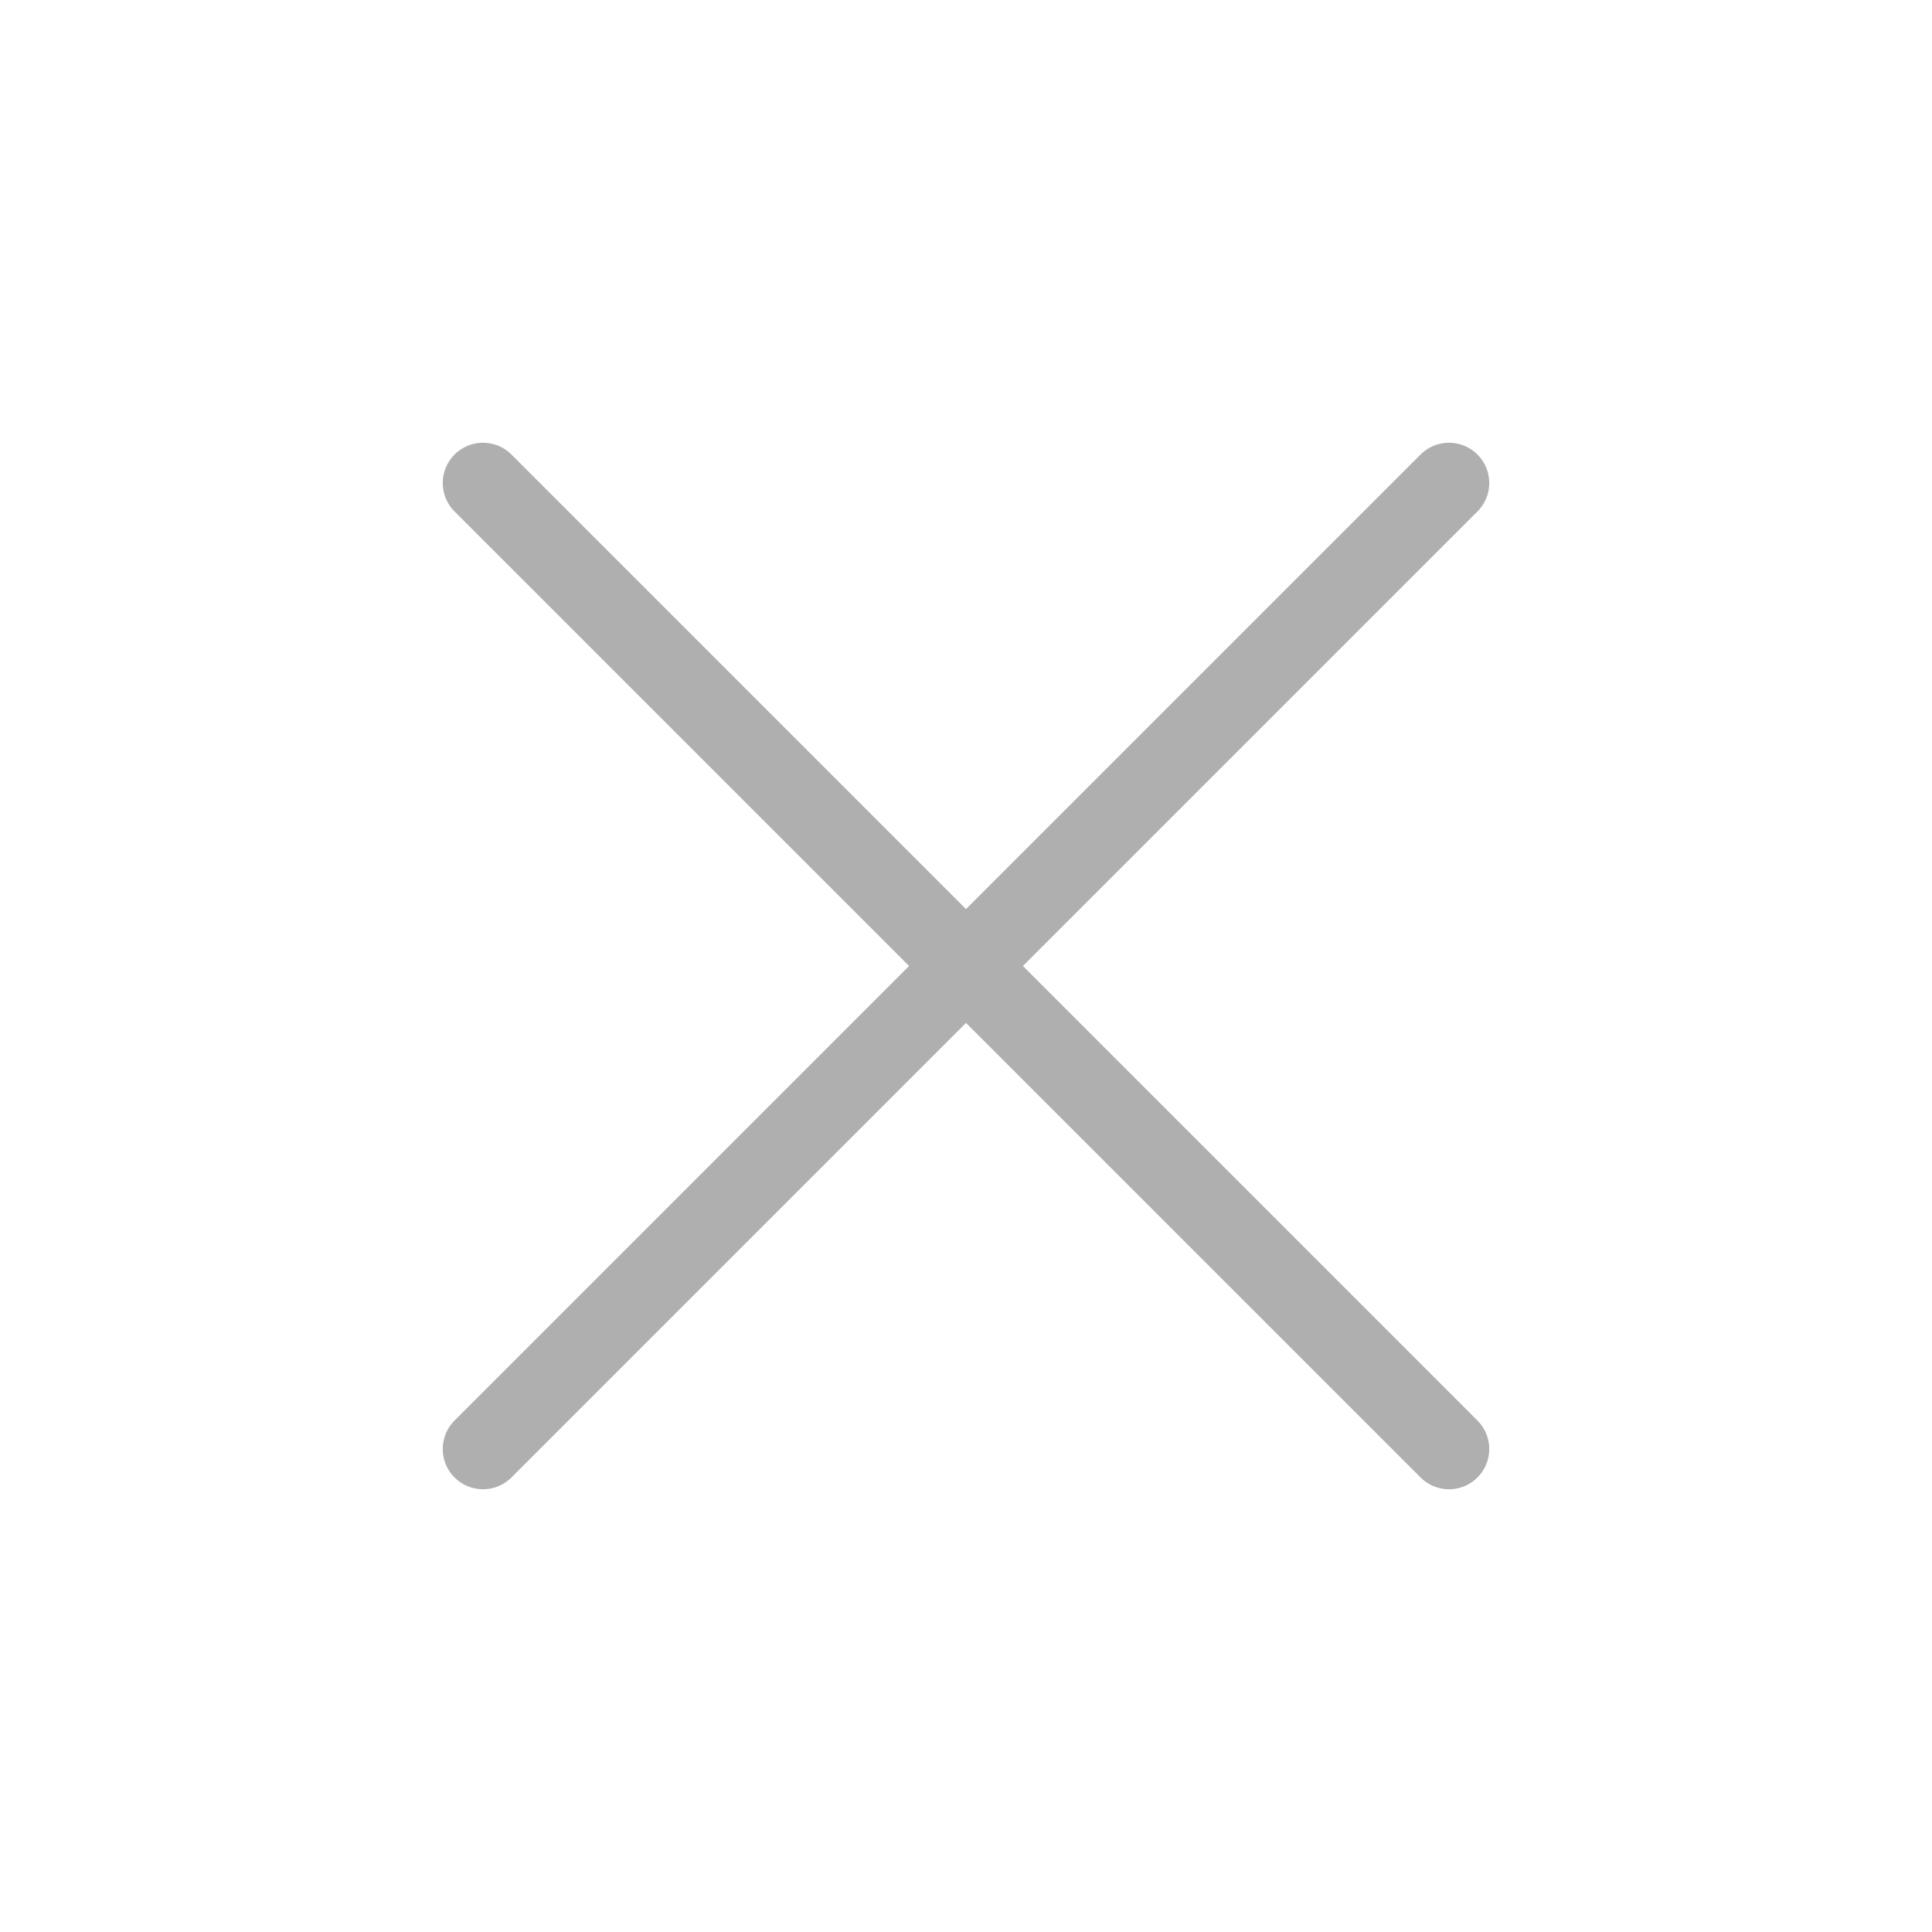
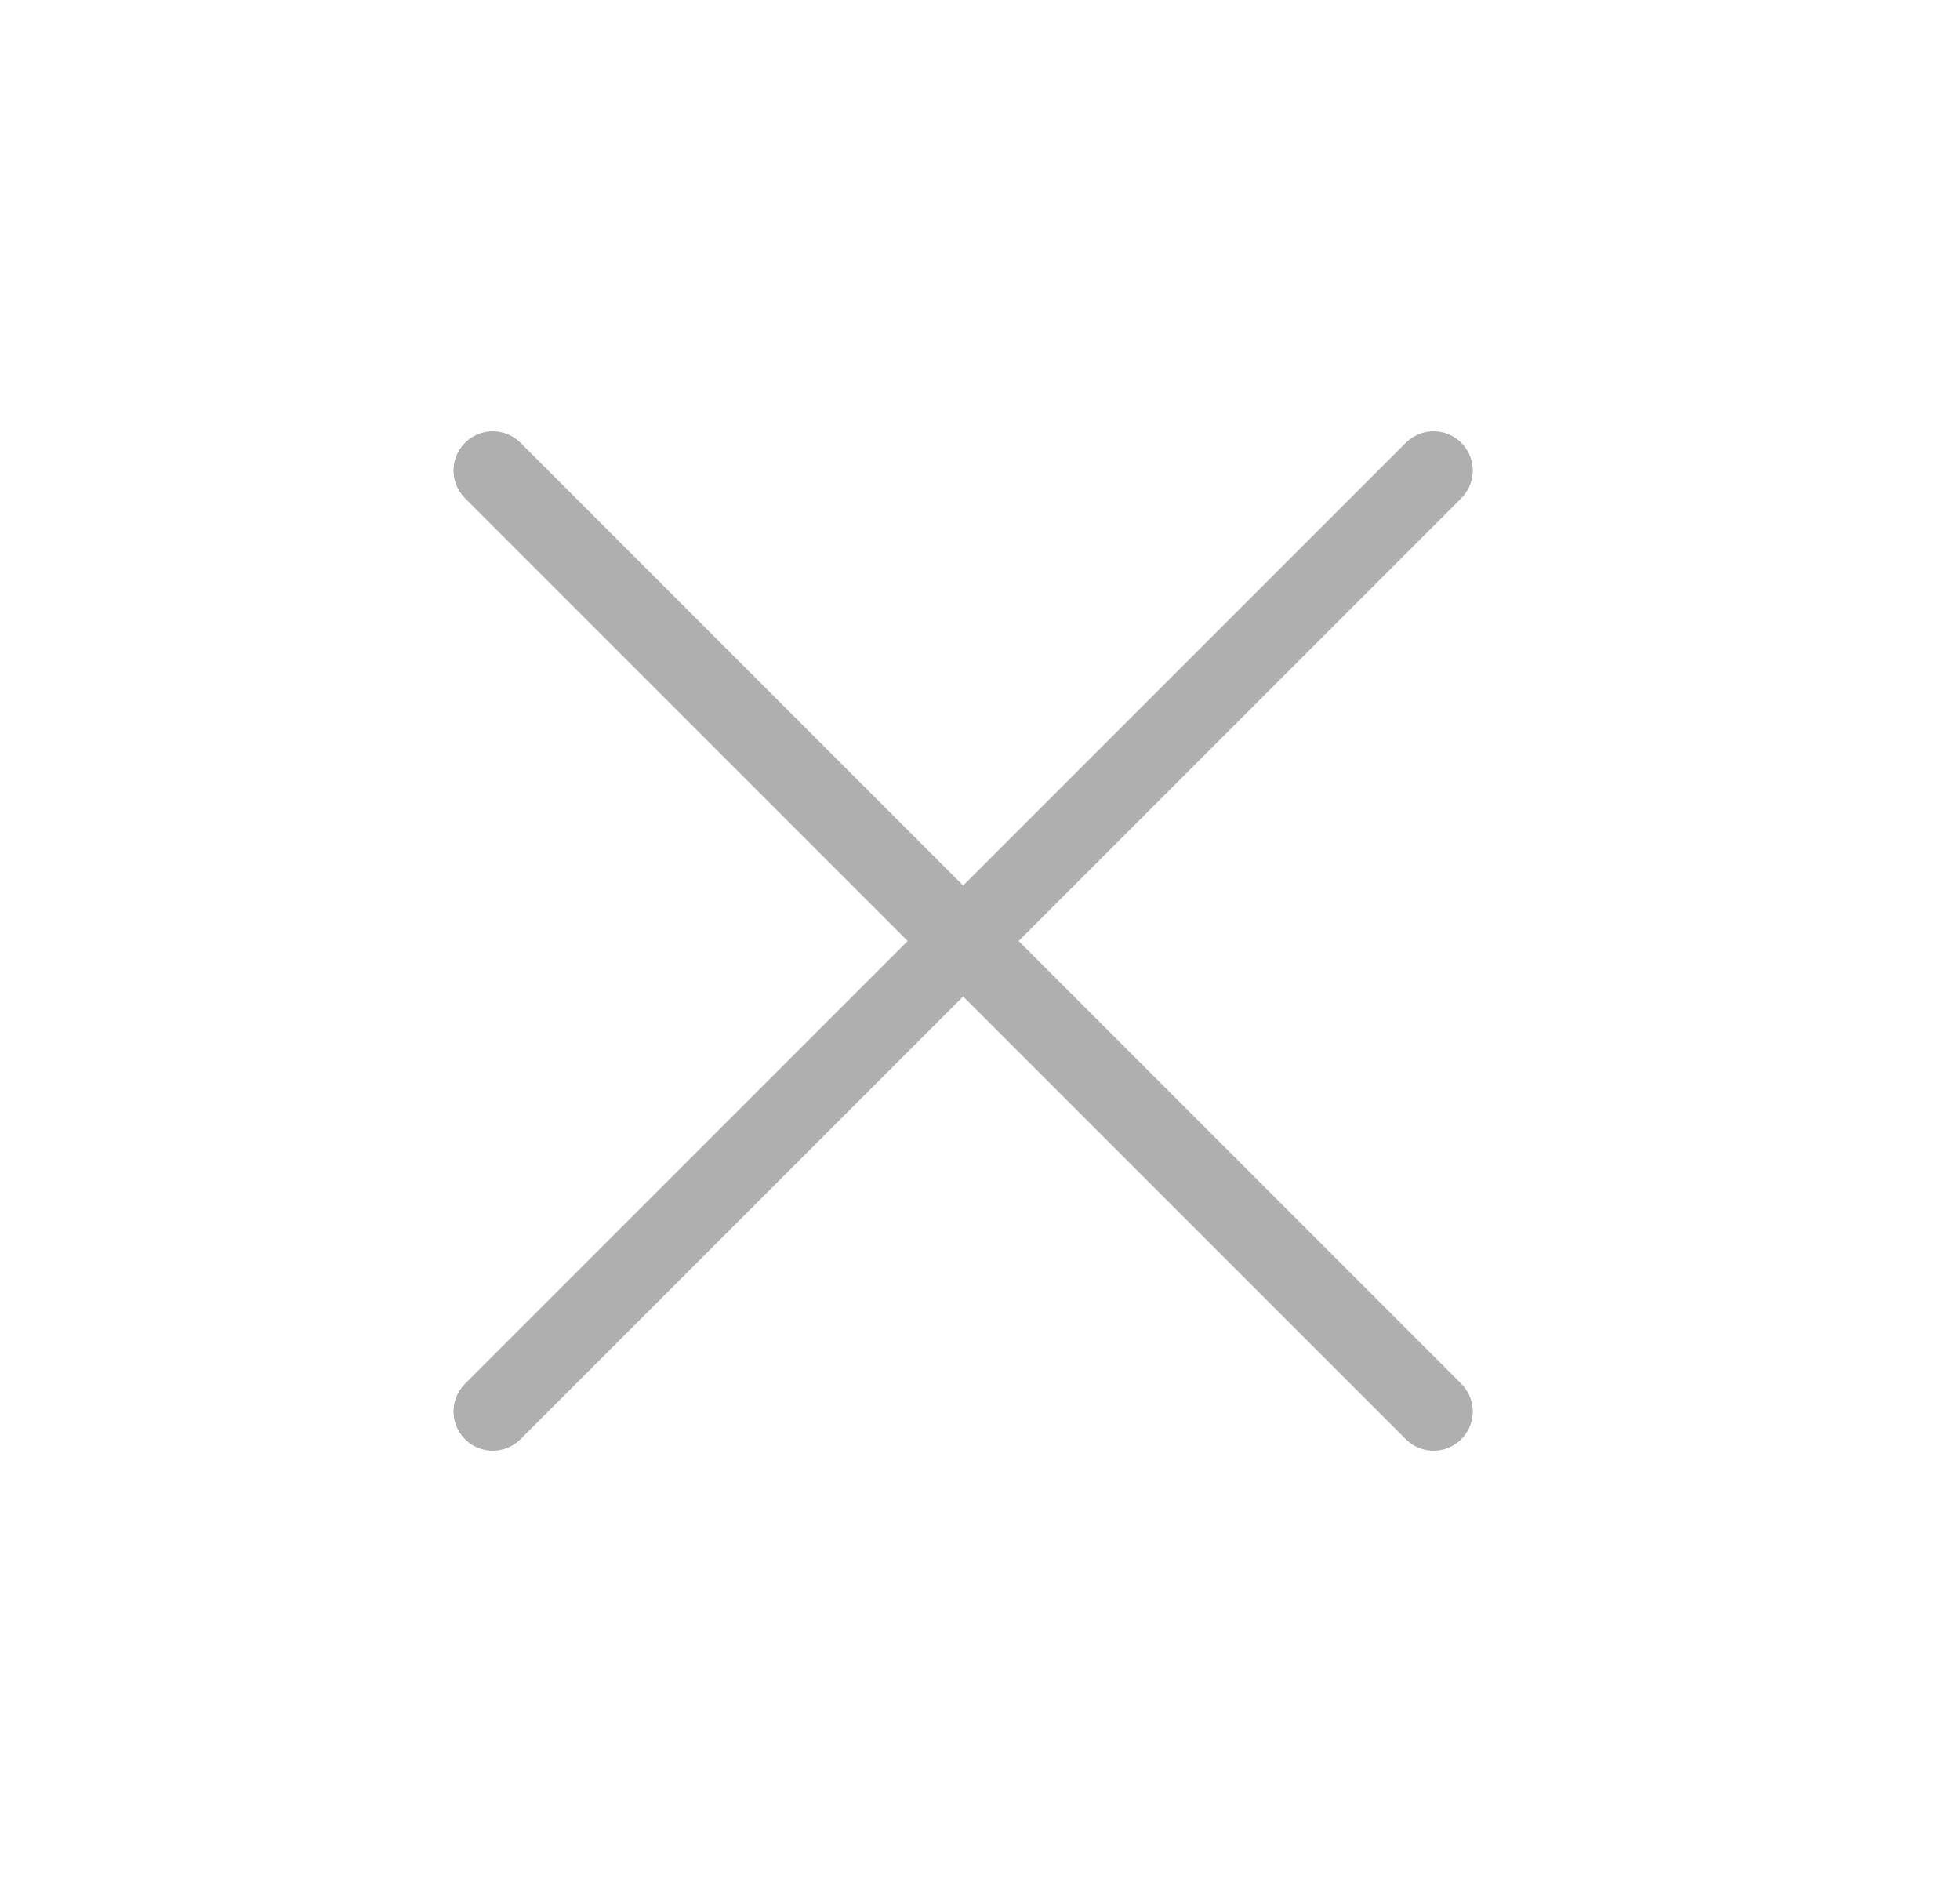
- <svg xmlns="http://www.w3.org/2000/svg" width="24" height="24" viewBox="0 0 24 24" fill="none">
-   <path d="M6 18L18 6M6 6L18 18" stroke="#AFAFAF" stroke-linecap="round" stroke-linejoin="round" />
+ <svg xmlns="http://www.w3.org/2000/svg" width="25" height="24" viewBox="0 0 25 24" fill="none">
+   <path d="M6.285 18L18.285 6M6.285 6L18.285 18" stroke="#AFAFAF" stroke-linecap="round" stroke-linejoin="round" />
</svg>
